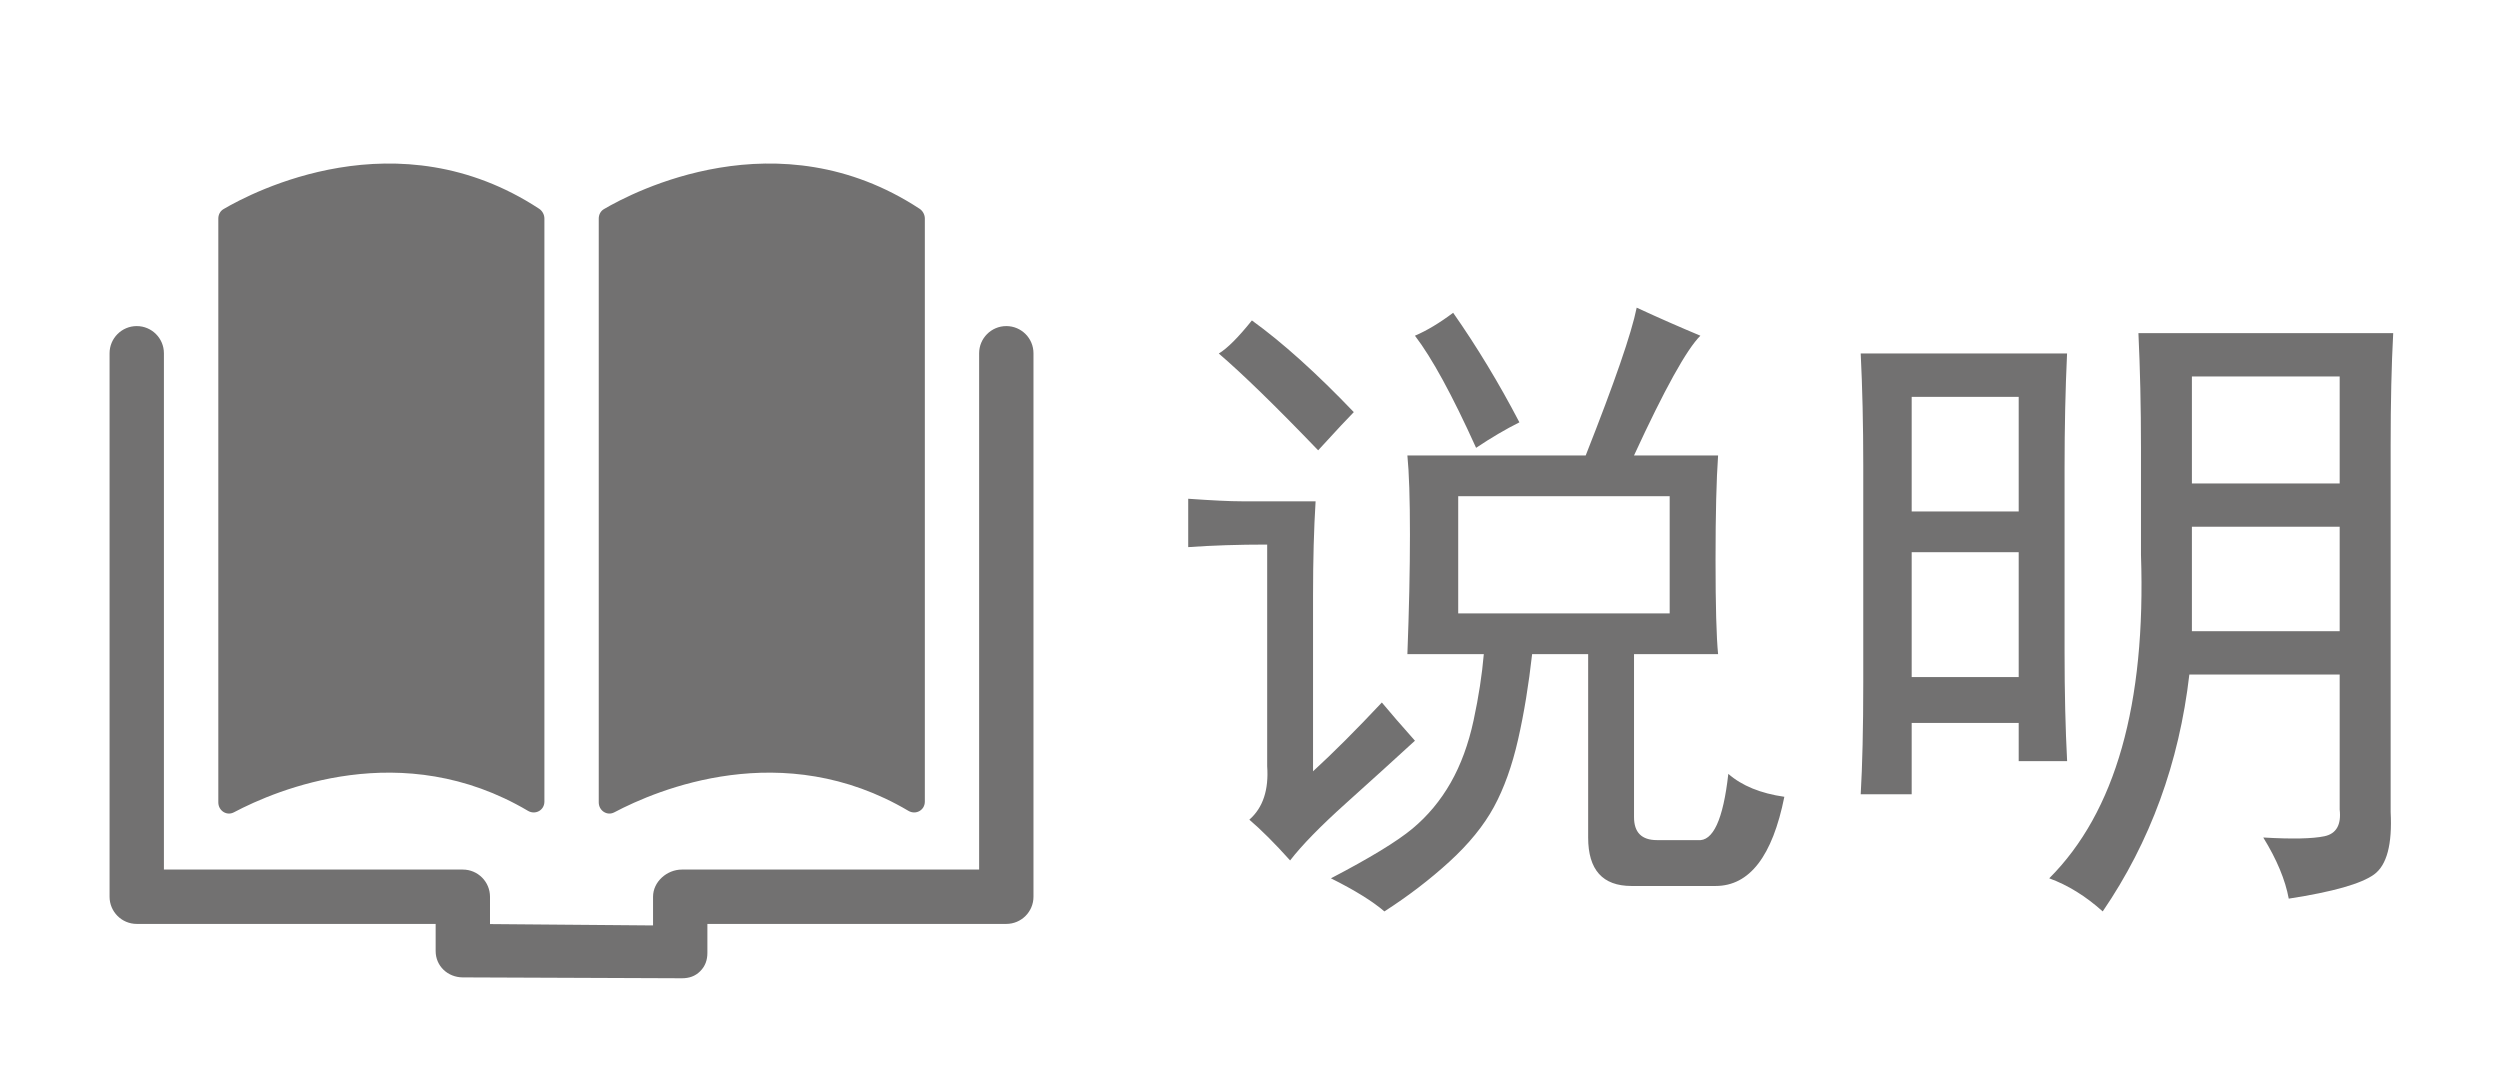
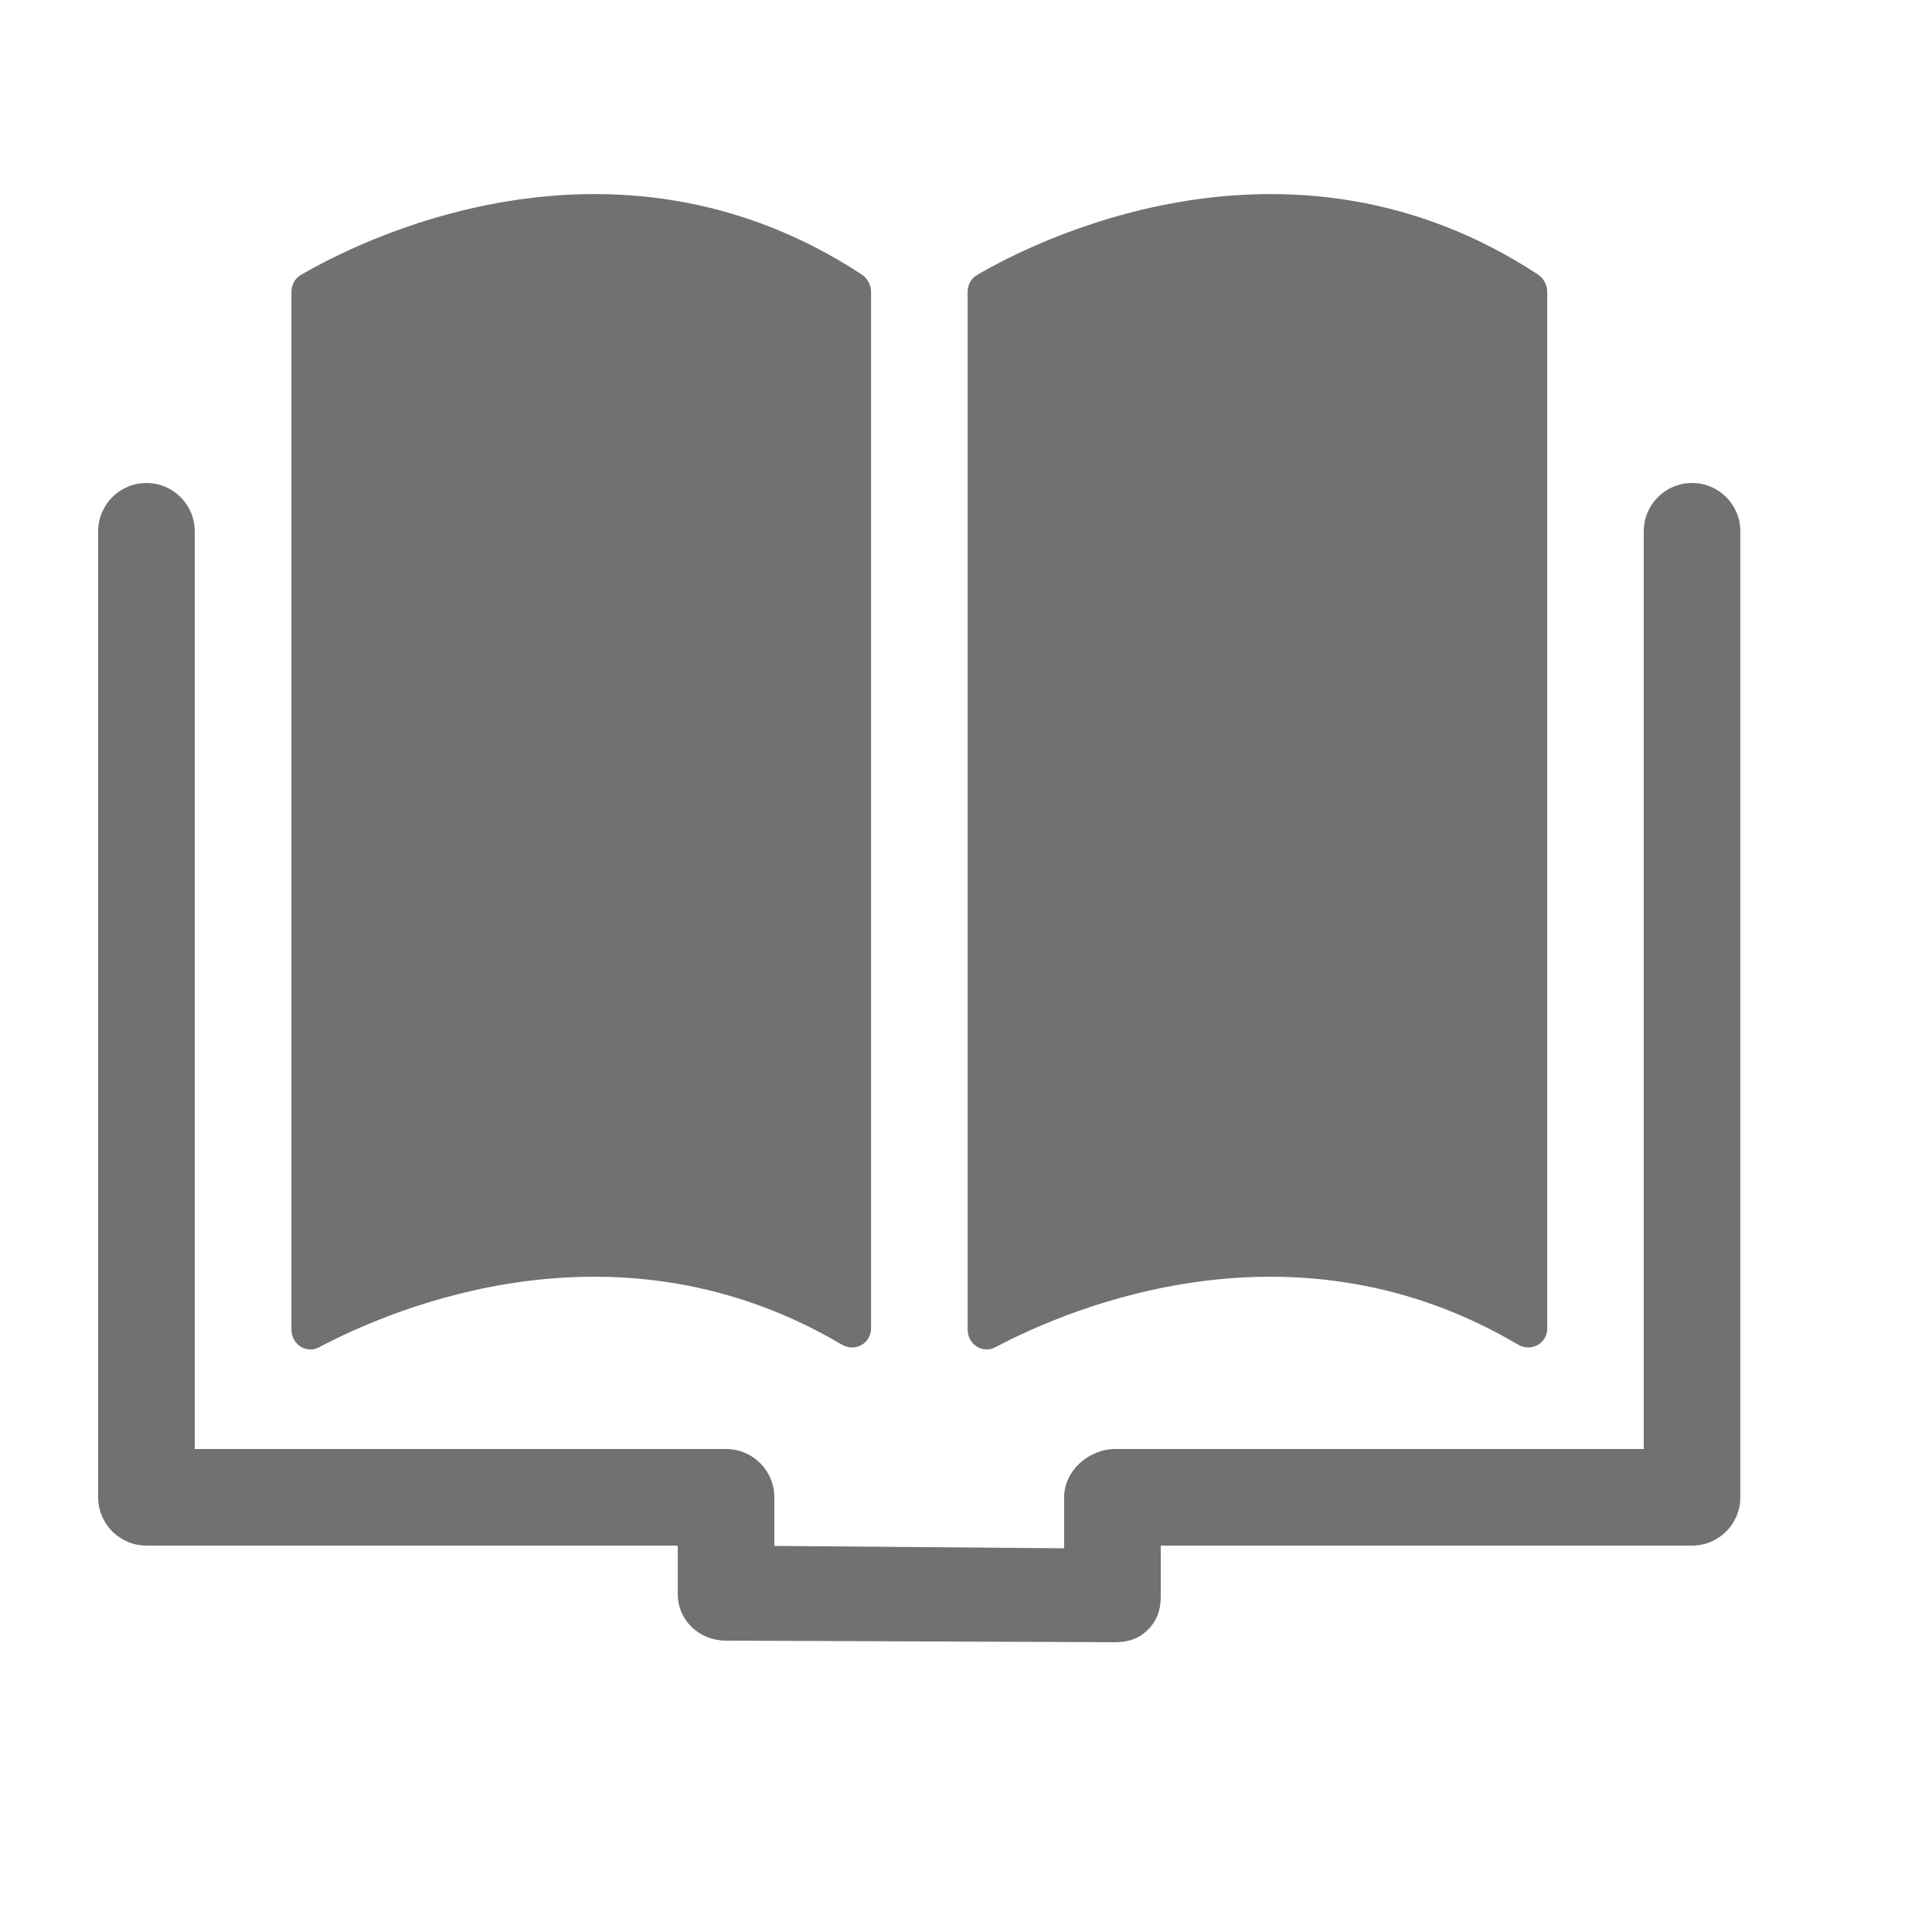
- <svg xmlns="http://www.w3.org/2000/svg" version="1.1" id="图层_1" x="0px" y="0px" viewBox="0 0 46 20" enable-background="new 0 0 46 20" xml:space="preserve">
-   <g>
-     <g>
-       <path fill="#727171" d="M18.516,6c-0.276,0-0.5,0.224-0.5,0.5V16h-5.469c-0.276,0-0.531,0.224-0.531,0.5v0.528l-3-0.025V16.5    c0-0.276-0.224-0.5-0.5-0.5h-5.5V6.5c0-0.276-0.224-0.5-0.5-0.5s-0.5,0.224-0.5,0.5v10c0,0.276,0.224,0.5,0.5,0.5h5.5v0.5    c0,0.275,0.222,0.482,0.497,0.484L12.544,18c0.001,0,0.002,0,0.003,0c0.132,0,0.243-0.036,0.337-0.13    c0.094-0.094,0.132-0.206,0.132-0.339V17h5.5c0.276,0,0.5-0.224,0.5-0.5v-10C19.016,6.224,18.793,6,18.516,6z" />
-       <path fill="#727171" d="M9.714,14.919c-2.312-1.367-4.621-0.39-5.411,0.028c-0.133,0.07-0.286-0.031-0.286-0.183V4.022    c0-0.072,0.034-0.138,0.095-0.174c0.532-0.313,3.202-1.716,5.808-0.007c0.059,0.039,0.097,0.109,0.097,0.18v10.73    C10.016,14.911,9.848,14.999,9.714,14.919z" />
-       <path fill="#727171" d="M16.714,14.919c-2.312-1.367-4.621-0.39-5.411,0.028c-0.133,0.07-0.286-0.031-0.286-0.183V4.022    c0-0.072,0.034-0.138,0.095-0.174c0.532-0.313,3.202-1.716,5.808-0.007c0.059,0.039,0.097,0.109,0.097,0.18v10.73    C17.016,14.911,16.848,14.999,16.714,14.919z" />
-     </g>
-     <g>
-       <path fill="#727171" d="M24.207,9.224c-0.031,0.5-0.047,1.078-0.047,1.734v3.234c0.375-0.344,0.797-0.766,1.266-1.266    c0.156,0.188,0.359,0.422,0.609,0.703c-0.375,0.344-0.797,0.727-1.266,1.148s-0.813,0.773-1.031,1.055    c-0.281-0.313-0.531-0.563-0.75-0.75c0.25-0.219,0.359-0.547,0.328-0.984v-4.078c-0.531,0-1.016,0.016-1.453,0.047V9.177    c0.438,0.031,0.766,0.047,0.984,0.047H24.207z M24.91,7.583c-0.094,0.094-0.313,0.328-0.656,0.703    c-0.781-0.813-1.391-1.406-1.828-1.781c0.156-0.094,0.359-0.297,0.609-0.609C23.597,6.302,24.222,6.864,24.91,7.583z M30.066,8.38    h1.547c-0.031,0.438-0.047,1.078-0.047,1.922s0.016,1.422,0.047,1.734h-1.547v3c0,0.281,0.141,0.422,0.422,0.422h0.75    c0.281,0.031,0.469-0.375,0.563-1.219c0.25,0.219,0.594,0.359,1.031,0.422c-0.219,1.094-0.641,1.641-1.266,1.641h-1.547    c-0.531,0-0.797-0.297-0.797-0.891v-3.375h-1.031c-0.063,0.563-0.148,1.086-0.258,1.57s-0.258,0.898-0.445,1.242    s-0.461,0.68-0.82,1.008s-0.758,0.633-1.195,0.914c-0.219-0.188-0.547-0.391-0.984-0.609c0.719-0.375,1.219-0.68,1.5-0.914    s0.516-0.516,0.703-0.844s0.328-0.711,0.422-1.148s0.156-0.844,0.188-1.219h-1.406c0.031-0.813,0.047-1.547,0.047-2.203    s-0.016-1.141-0.047-1.453h3.281c0.531-1.344,0.844-2.25,0.938-2.719c0.406,0.188,0.797,0.359,1.172,0.516    C31.035,6.427,30.628,7.161,30.066,8.38z M27.957,7.771c-0.25,0.125-0.516,0.281-0.797,0.469    c-0.438-0.969-0.813-1.656-1.125-2.063c0.219-0.094,0.453-0.234,0.703-0.422C27.175,6.38,27.582,7.052,27.957,7.771z     M30.722,11.286V9.13h-3.891v2.156H30.722z" />
-       <path fill="#727171" d="M37.988,8.614v3.375c0,0.75,0.016,1.422,0.047,2.016h-0.891v-0.703h-1.969v1.313h-0.938    c0.031-0.531,0.047-1.219,0.047-2.063V8.567c0-0.75-0.016-1.438-0.047-2.063h3.797C38.003,7.161,37.988,7.864,37.988,8.614z     M37.144,9.411V7.302h-1.969v2.109H37.144z M37.144,12.458v-2.297h-1.969v2.297H37.144z M43.988,8.192v6.75    c0.031,0.594-0.07,0.977-0.305,1.148s-0.758,0.32-1.57,0.445c-0.063-0.344-0.219-0.719-0.469-1.125    c0.531,0.031,0.906,0.023,1.125-0.023s0.313-0.211,0.281-0.492v-2.484h-2.766c-0.188,1.625-0.719,3.078-1.594,4.359    c-0.313-0.281-0.641-0.484-0.984-0.609c1.219-1.219,1.781-3.203,1.688-5.953V8.239c0-0.75-0.016-1.453-0.047-2.109h4.688    C44.003,6.724,43.988,7.411,43.988,8.192z M43.05,8.896V6.927h-2.719v1.969H43.05z M43.05,11.614V9.692h-2.719v1.922H43.05z" />
+ <svg xmlns="http://www.w3.org/2000/svg" width="20px" height="20px" viewBox="0 0 20 20" version="1.1">
+   <g id="light" stroke="none" stroke-width="1" fill="none" fill-rule="evenodd">
+     <g id="notes" fill="#727171" fill-rule="nonzero">
+       <path d="M17.516,5 C17.24,5 17.016,5.224 17.016,5.5 L17.016,15 L11.547,15 C11.271,15 11.016,15.224 11.016,15.5 L11.016,16.028 L8.016,16.003 L8.016,15.5 C8.016,15.224 7.792,15 7.516,15 L2.016,15 L2.016,5.5 C2.016,5.224 1.792,5 1.516,5 C1.24,5 1.016,5.224 1.016,5.5 L1.016,15.5 C1.016,15.776 1.24,16 1.516,16 L7.016,16 L7.016,16.5 C7.016,16.775 7.238,16.982 7.513,16.984 L11.544,17 C11.545,17 11.546,17 11.547,17 C11.679,17 11.79,16.964 11.884,16.87 C11.978,16.776 12.016,16.664 12.016,16.531 L12.016,16 L17.516,16 C17.792,16 18.016,15.776 18.016,15.5 L18.016,5.5 C18.016,5.224 17.793,5 17.516,5 Z" id="Path" />
+       <path d="M8.714,13.919 C6.402,12.552 4.093,13.529 3.303,13.947 C3.17,14.017 3.017,13.916 3.017,13.764 L3.017,3.022 C3.017,2.95 3.051,2.884 3.112,2.848 C3.644,2.535 6.314,1.132 8.92,2.841 C8.979,2.88 9.017,2.95 9.017,3.021 L9.017,13.751 C9.016,13.911 8.848,13.999 8.714,13.919 Z" id="Path" />
+       <path d="M15.714,13.919 C13.402,12.552 11.093,13.529 10.303,13.947 C10.17,14.017 10.017,13.916 10.017,13.764 L10.017,3.022 C10.017,2.95 10.051,2.884 10.112,2.848 C10.644,2.535 13.314,1.132 15.92,2.841 C15.979,2.88 16.017,2.95 16.017,3.021 L16.017,13.751 C16.016,13.911 15.848,13.999 15.714,13.919 Z" id="Path" />
    </g>
  </g>
</svg>
